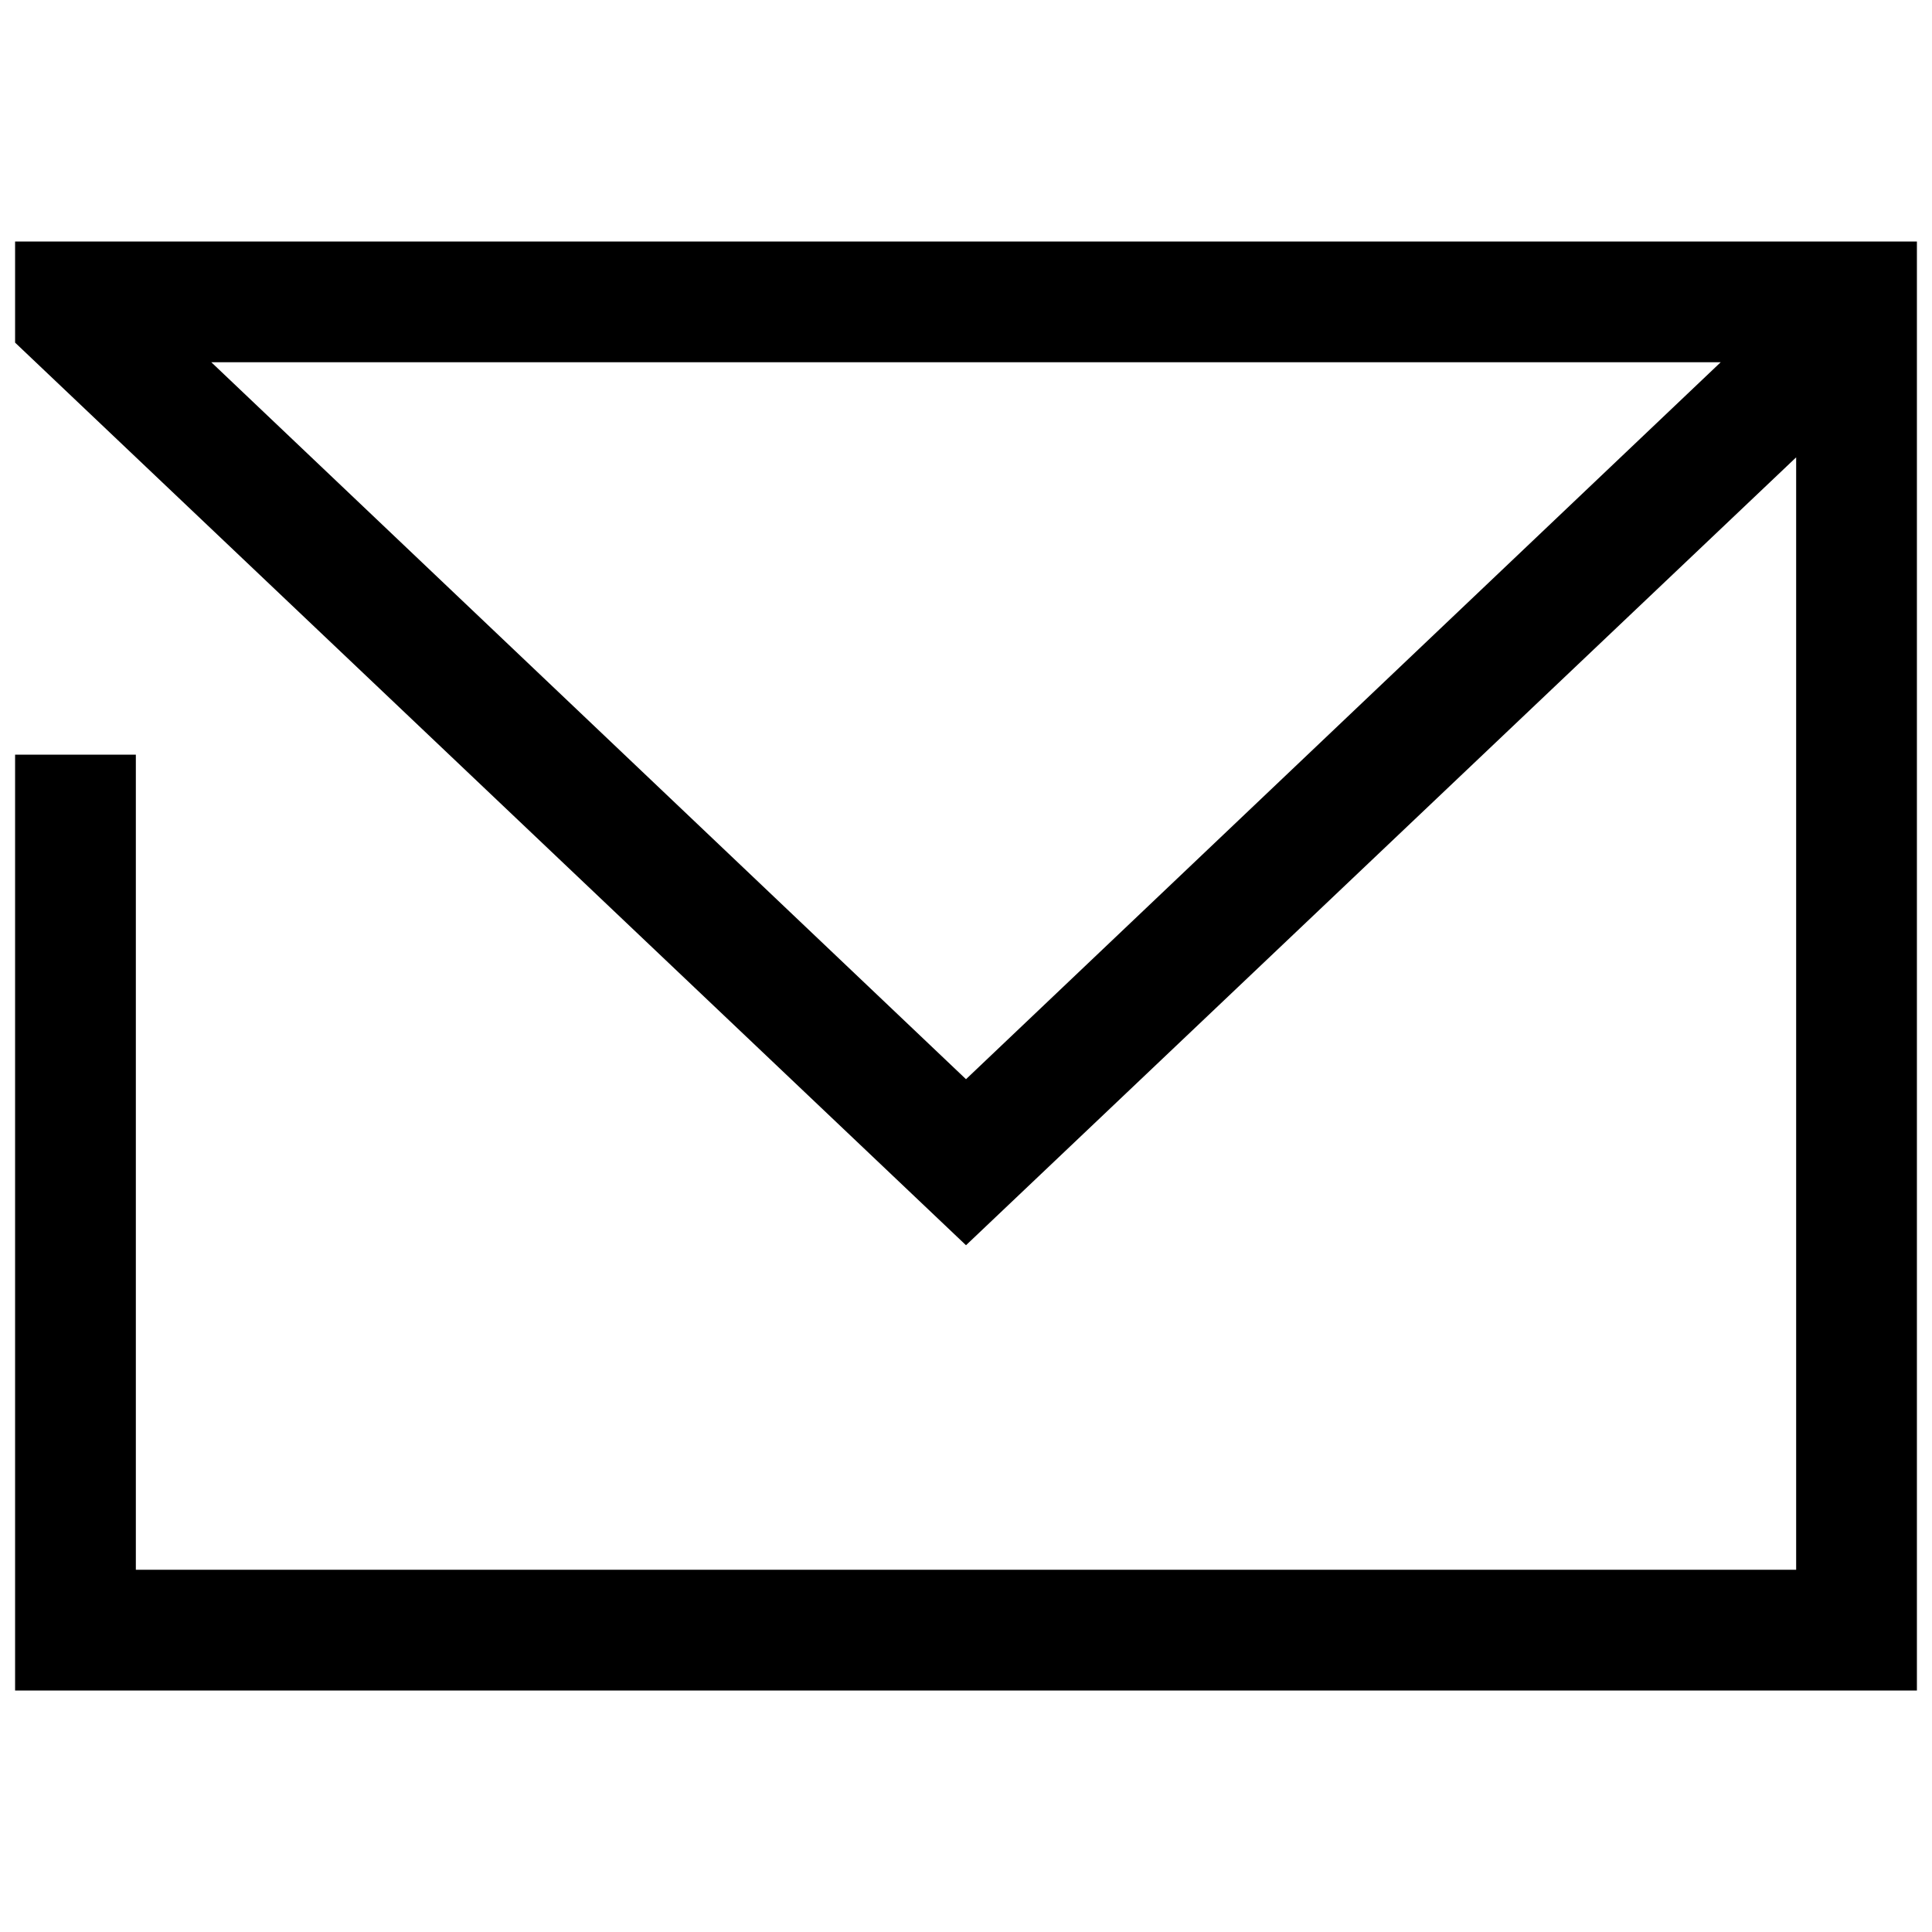
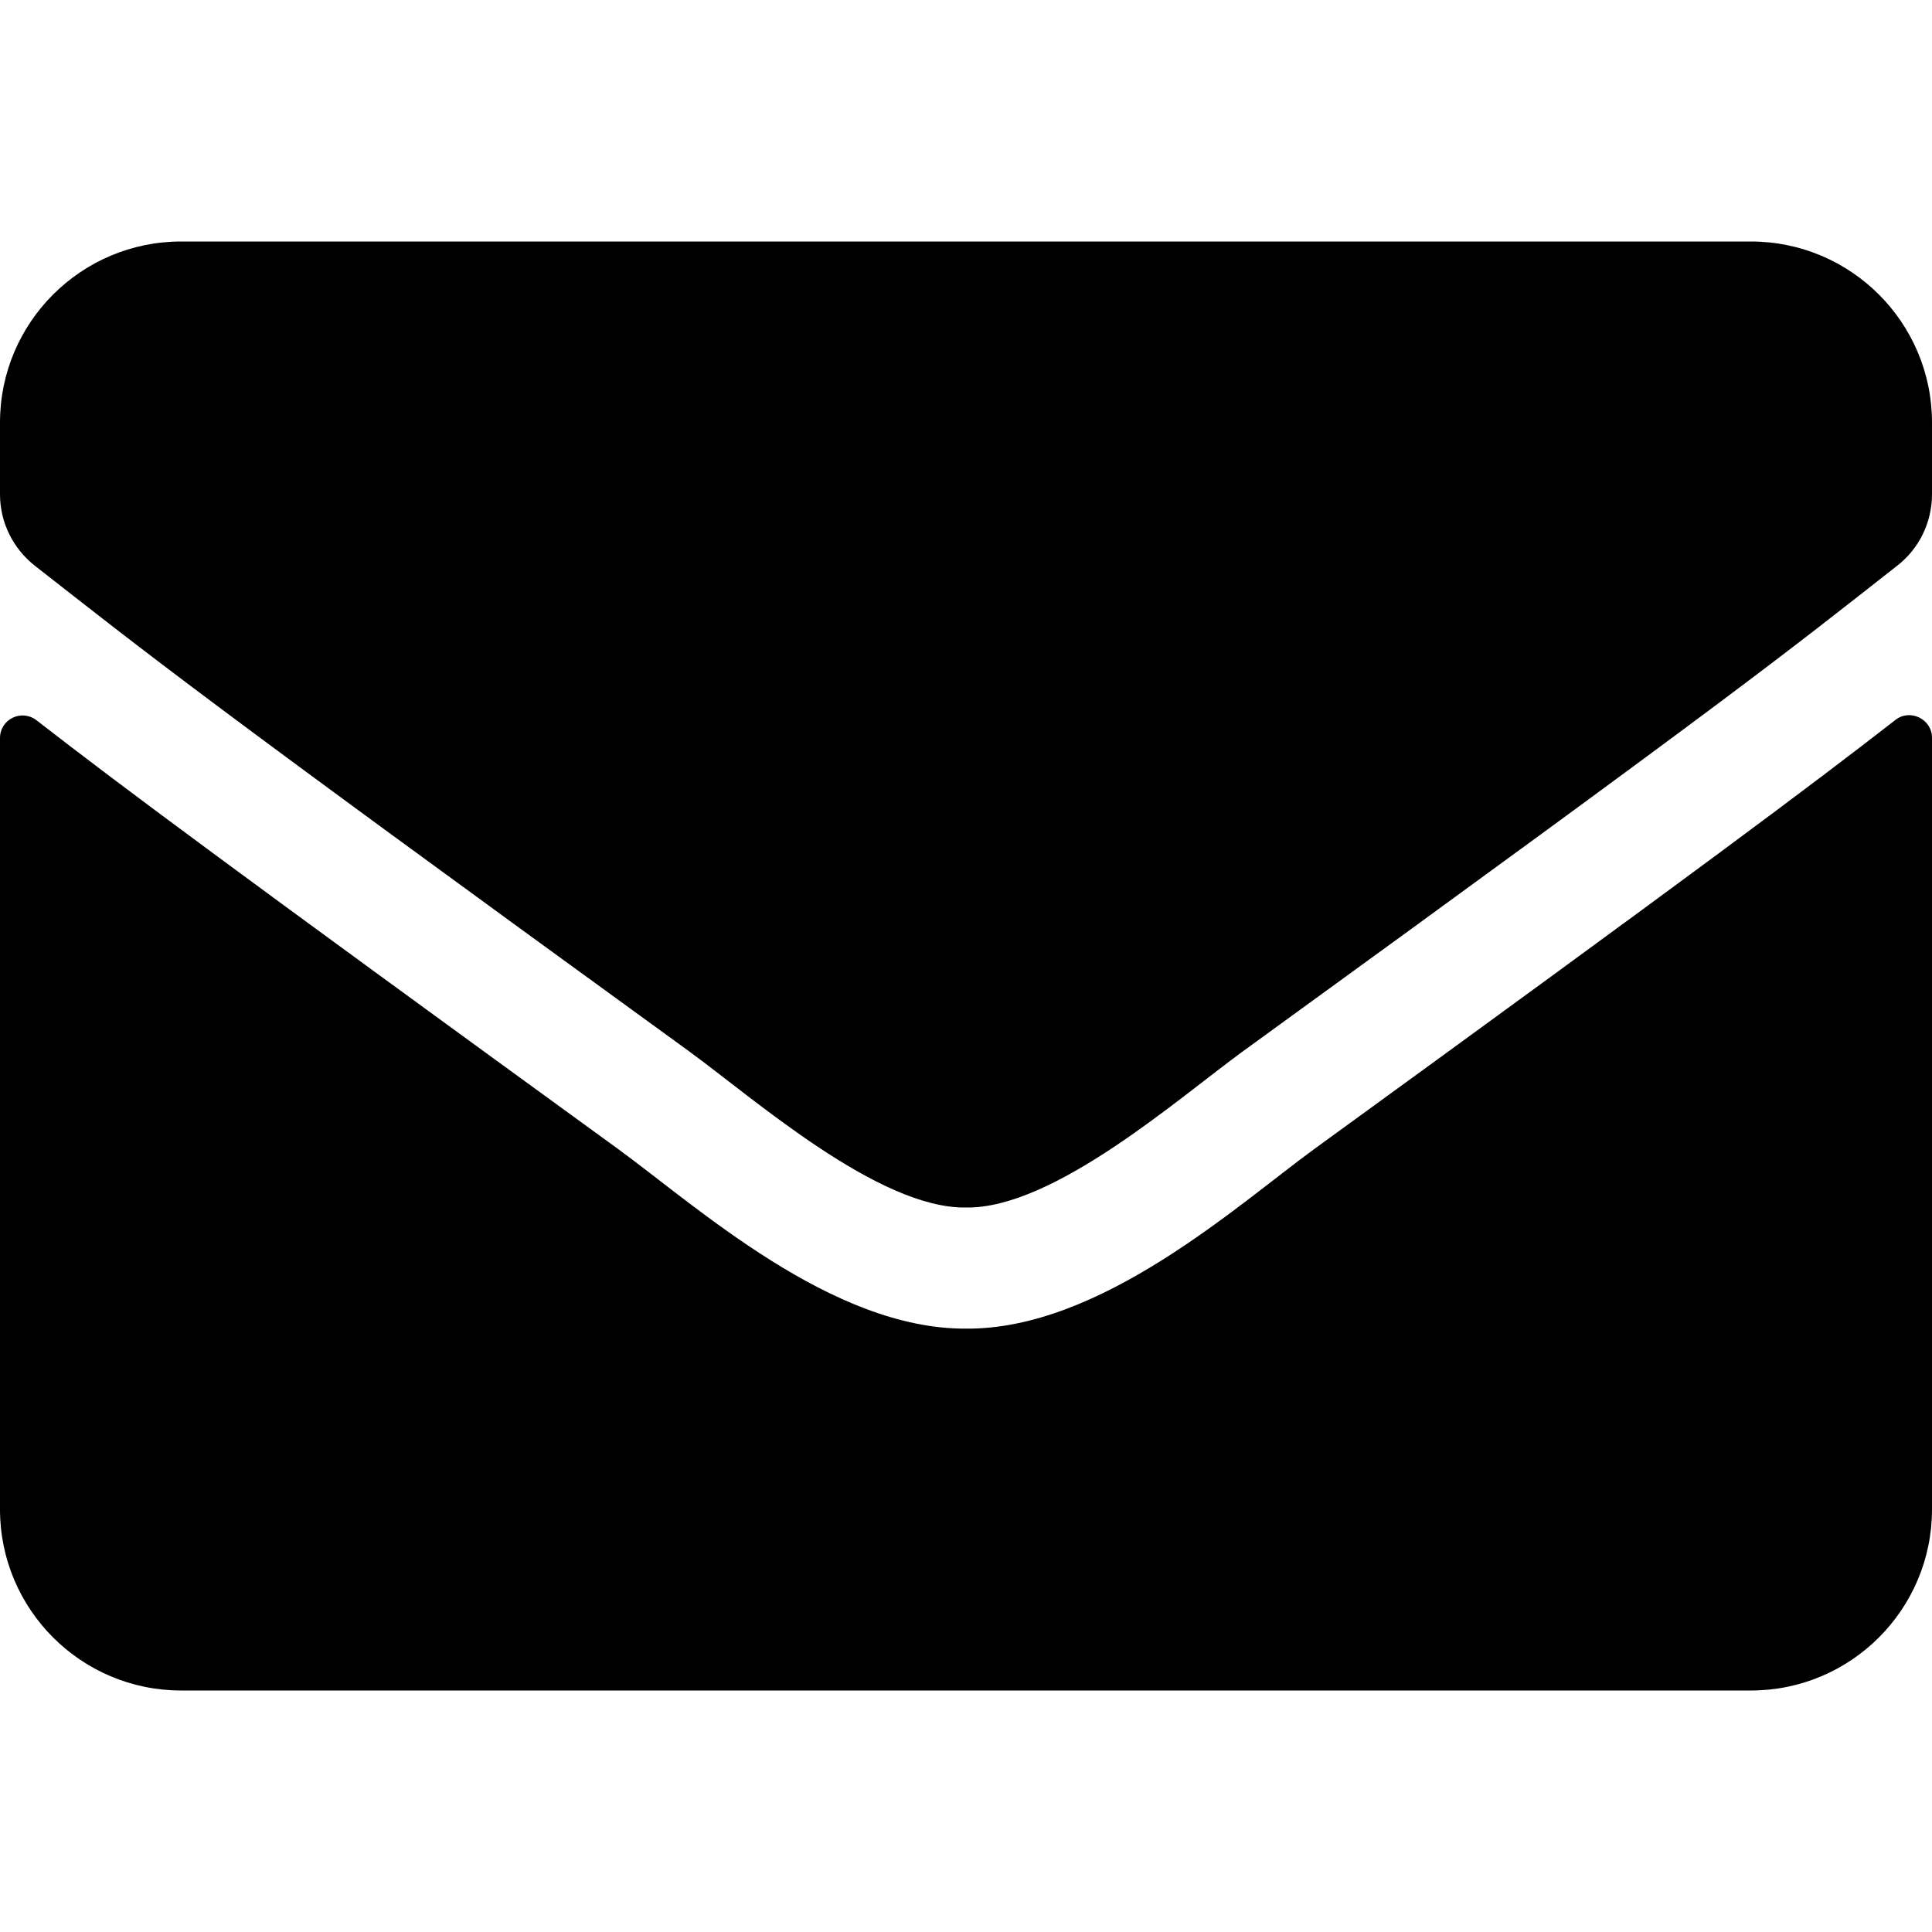
- <svg xmlns="http://www.w3.org/2000/svg" fill="currentColor" id="email" version="1.1" x="0px" y="0px" viewBox="0 0 128 128" style="enable-background:new 0 0 128 128;" xml:space="preserve">
-   <g>
-     <path d="M127,16H1v6.7l63,59.8l55-52.2V104H9V50H1v62h126V16z M64,71.5L14,24H114L64,71.5z" />
-   </g>
+ <svg xmlns="http://www.w3.org/2000/svg" id="email" focusable="false" class="svg-inline--fa fa-envelope fa-w-16" viewBox="0 0 512 512">
+   <path fill="currentColor" d="M502.3 190.8c3.9-3.1 9.7-.2 9.7 4.7V400c0 26.5-21.5 48-48 48H48c-26.5 0-48-21.5-48-48V195.6c0-5 5.7-7.8 9.7-4.7 22.4 17.4 52.1 39.5 154.1 113.6 21.1 15.4 56.7 47.8 92.2 47.6 35.7.3 72-32.8 92.3-47.6 102-74.1 131.6-96.3 154-113.7zM256 320c23.2.4 56.6-29.2 73.4-41.4 132.7-96.3 142.8-104.7 173.4-128.7 5.8-4.5 9.2-11.5 9.2-18.9v-19c0-26.5-21.5-48-48-48H48C21.5 64 0 85.5 0 112v19c0 7.4 3.4 14.3 9.2 18.9 30.6 23.9 40.7 32.4 173.4 128.7 16.8 12.2 50.2 41.8 73.4 41.4z" />
</svg>
